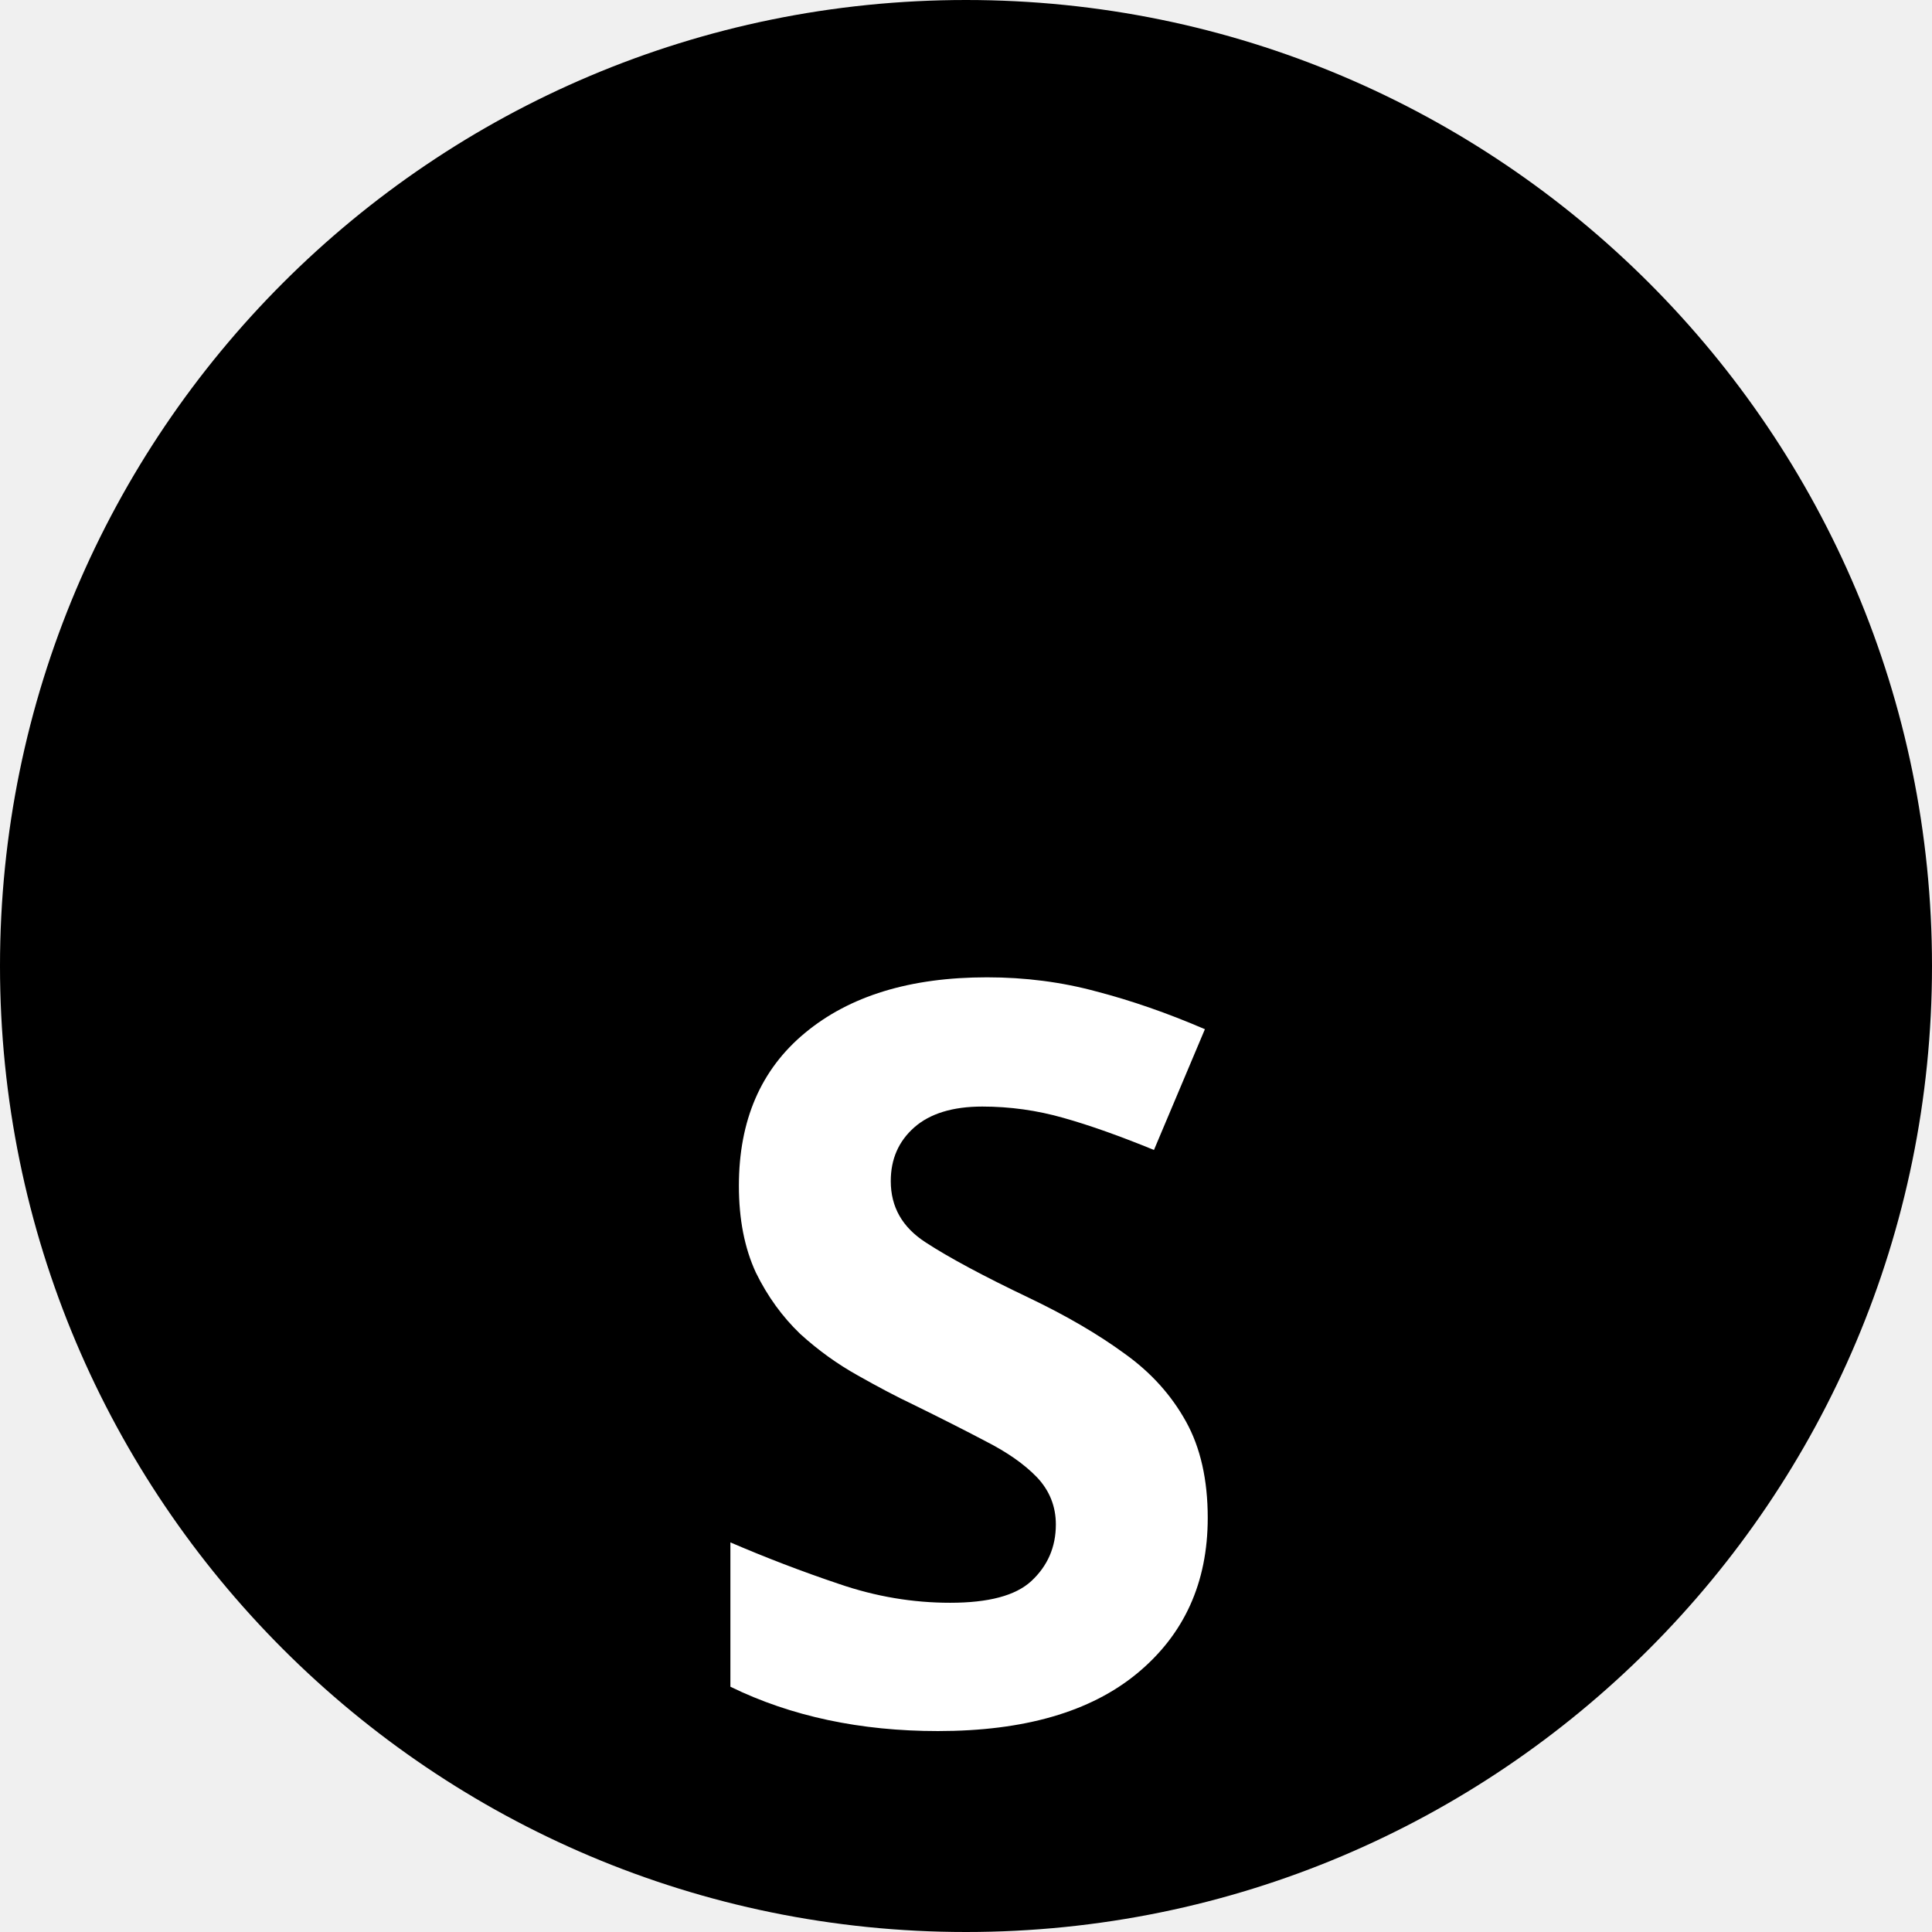
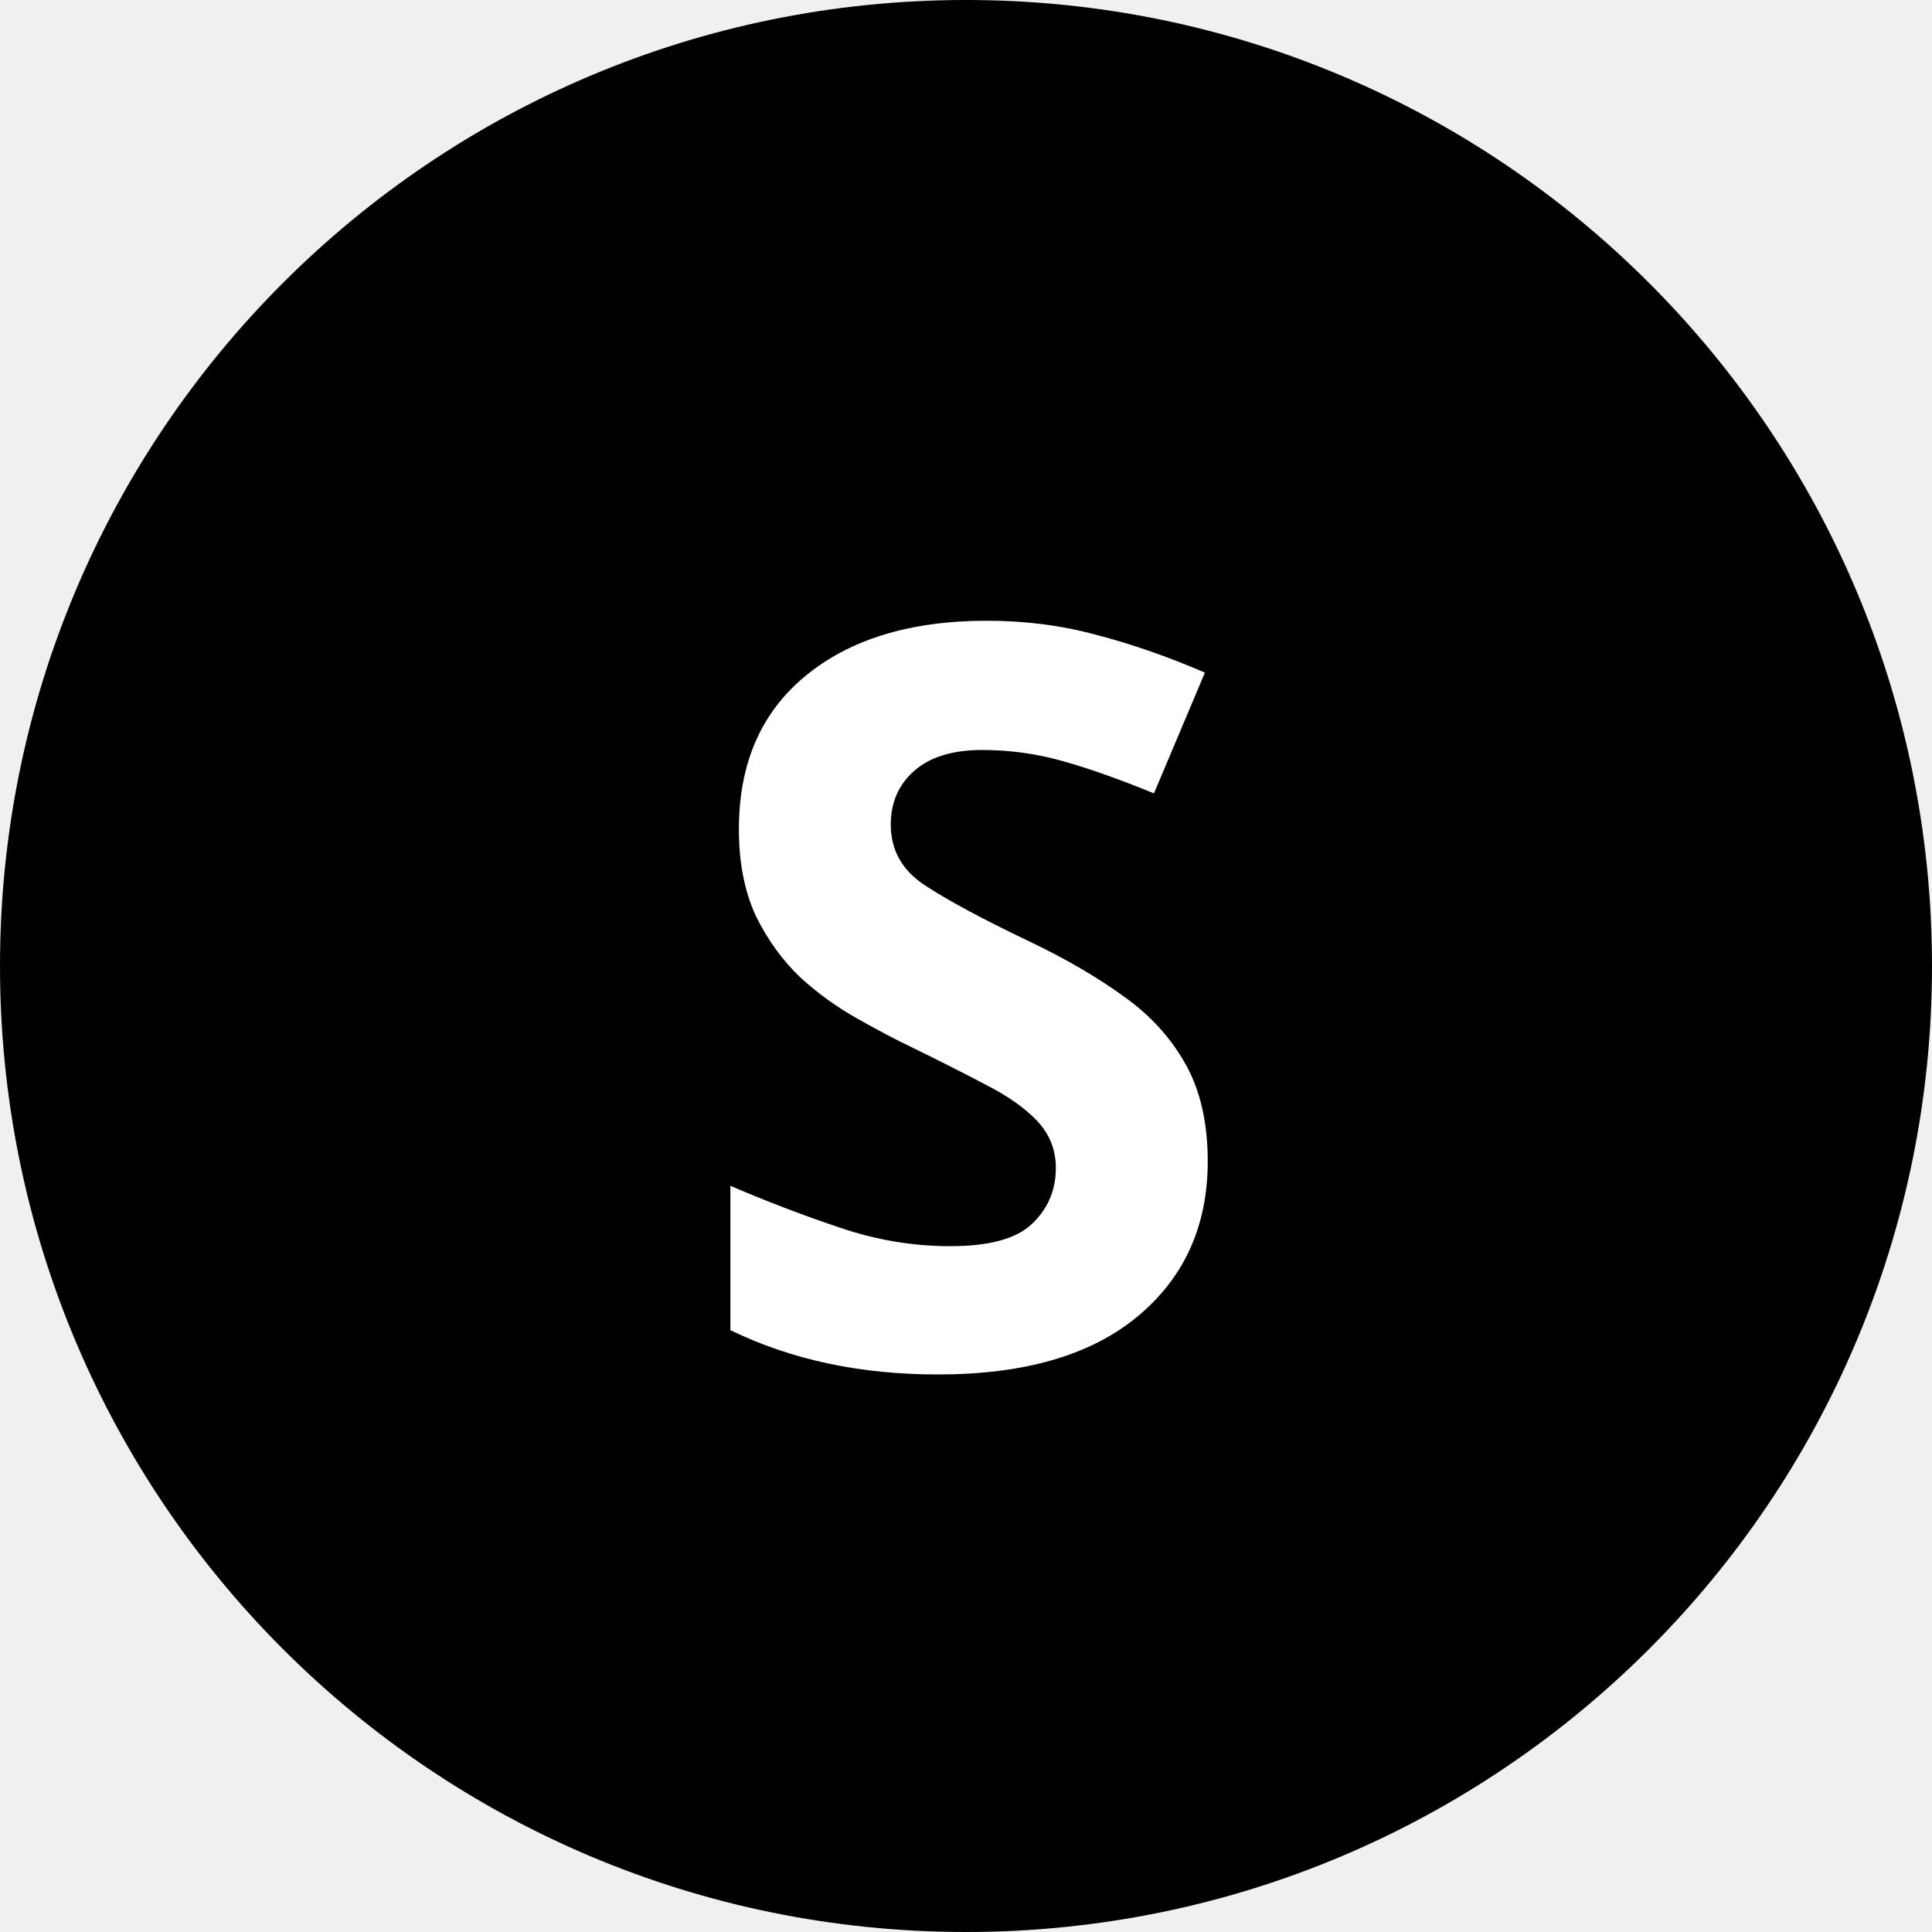
<svg xmlns="http://www.w3.org/2000/svg" viewBox="0 0 32 32" fill="none">
  <circle cx="16" cy="16" r="16" fill="#000000" />
-   <text x="16" y="22.5" text-anchor="middle" dominant-baseline="middle" fill="#ffffff" font-family="Outfit, ui-sans-serif, system-ui, sans-serif" font-size="17" font-weight="700">S</text>
+   <text x="16" y="16" text-anchor="middle" dominant-baseline="central" fill="#ffffff" font-family="Outfit, ui-sans-serif, system-ui, sans-serif" font-size="17" font-weight="700">S</text>
</svg>
